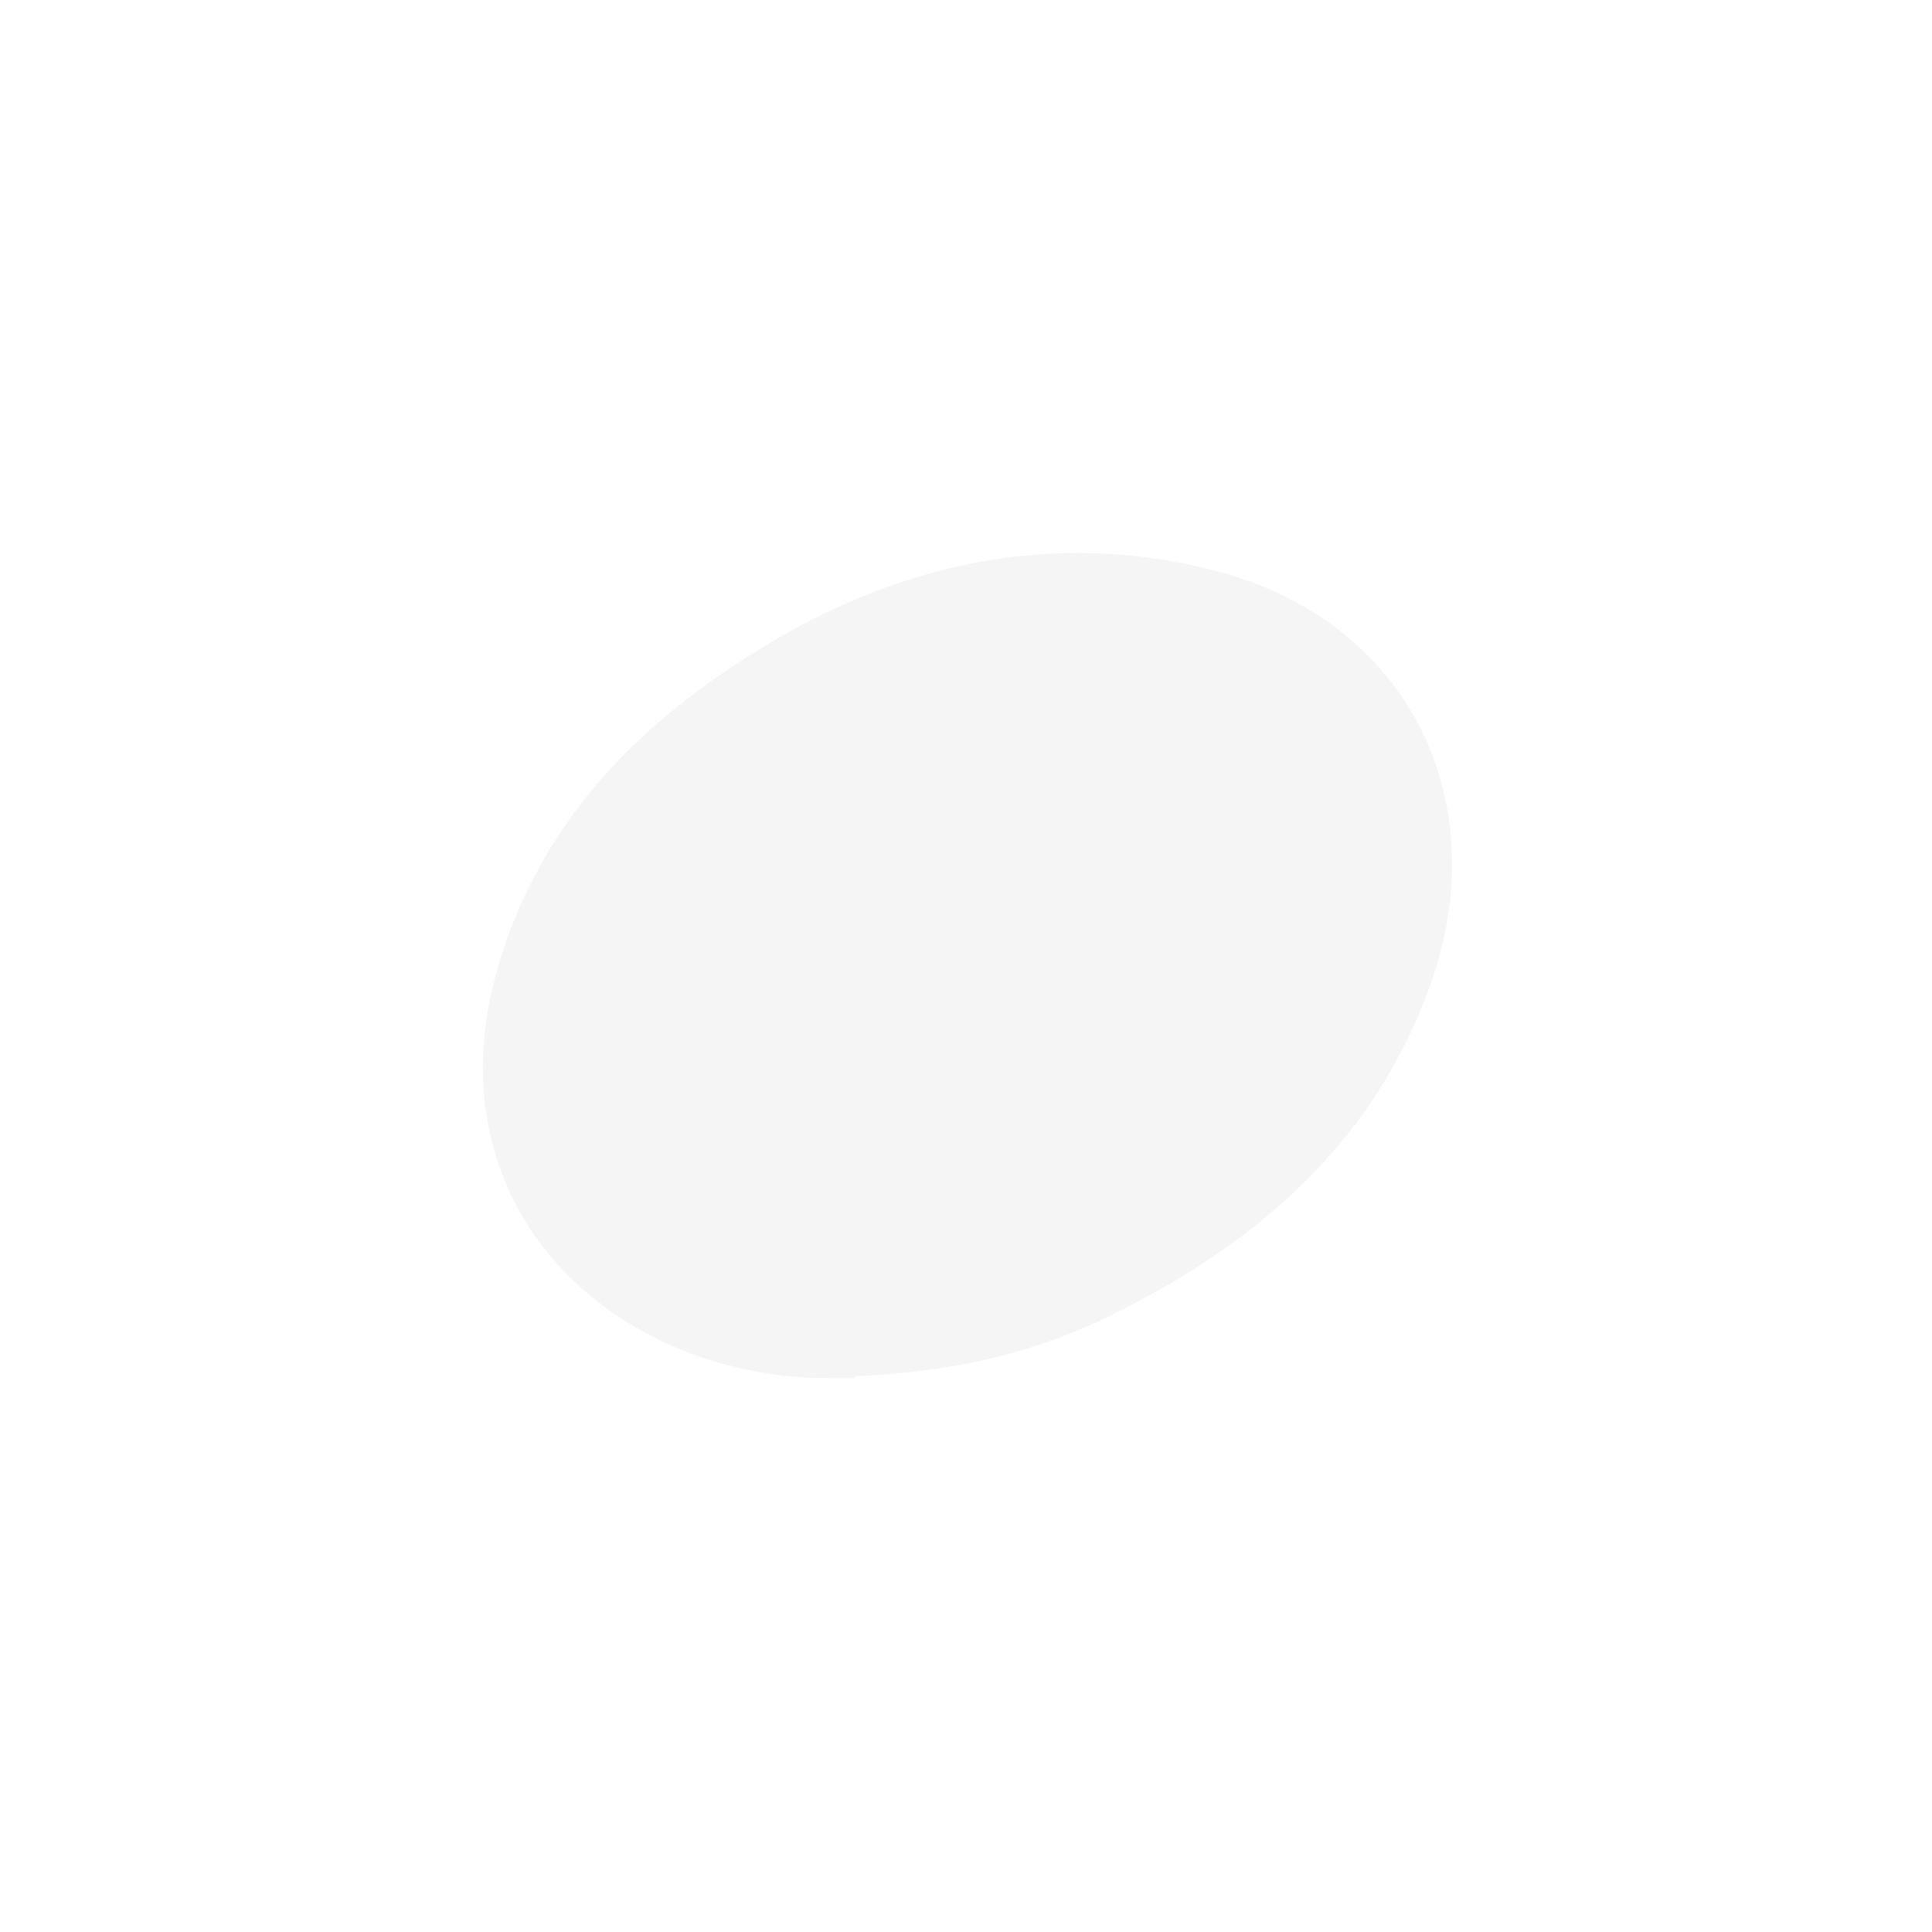
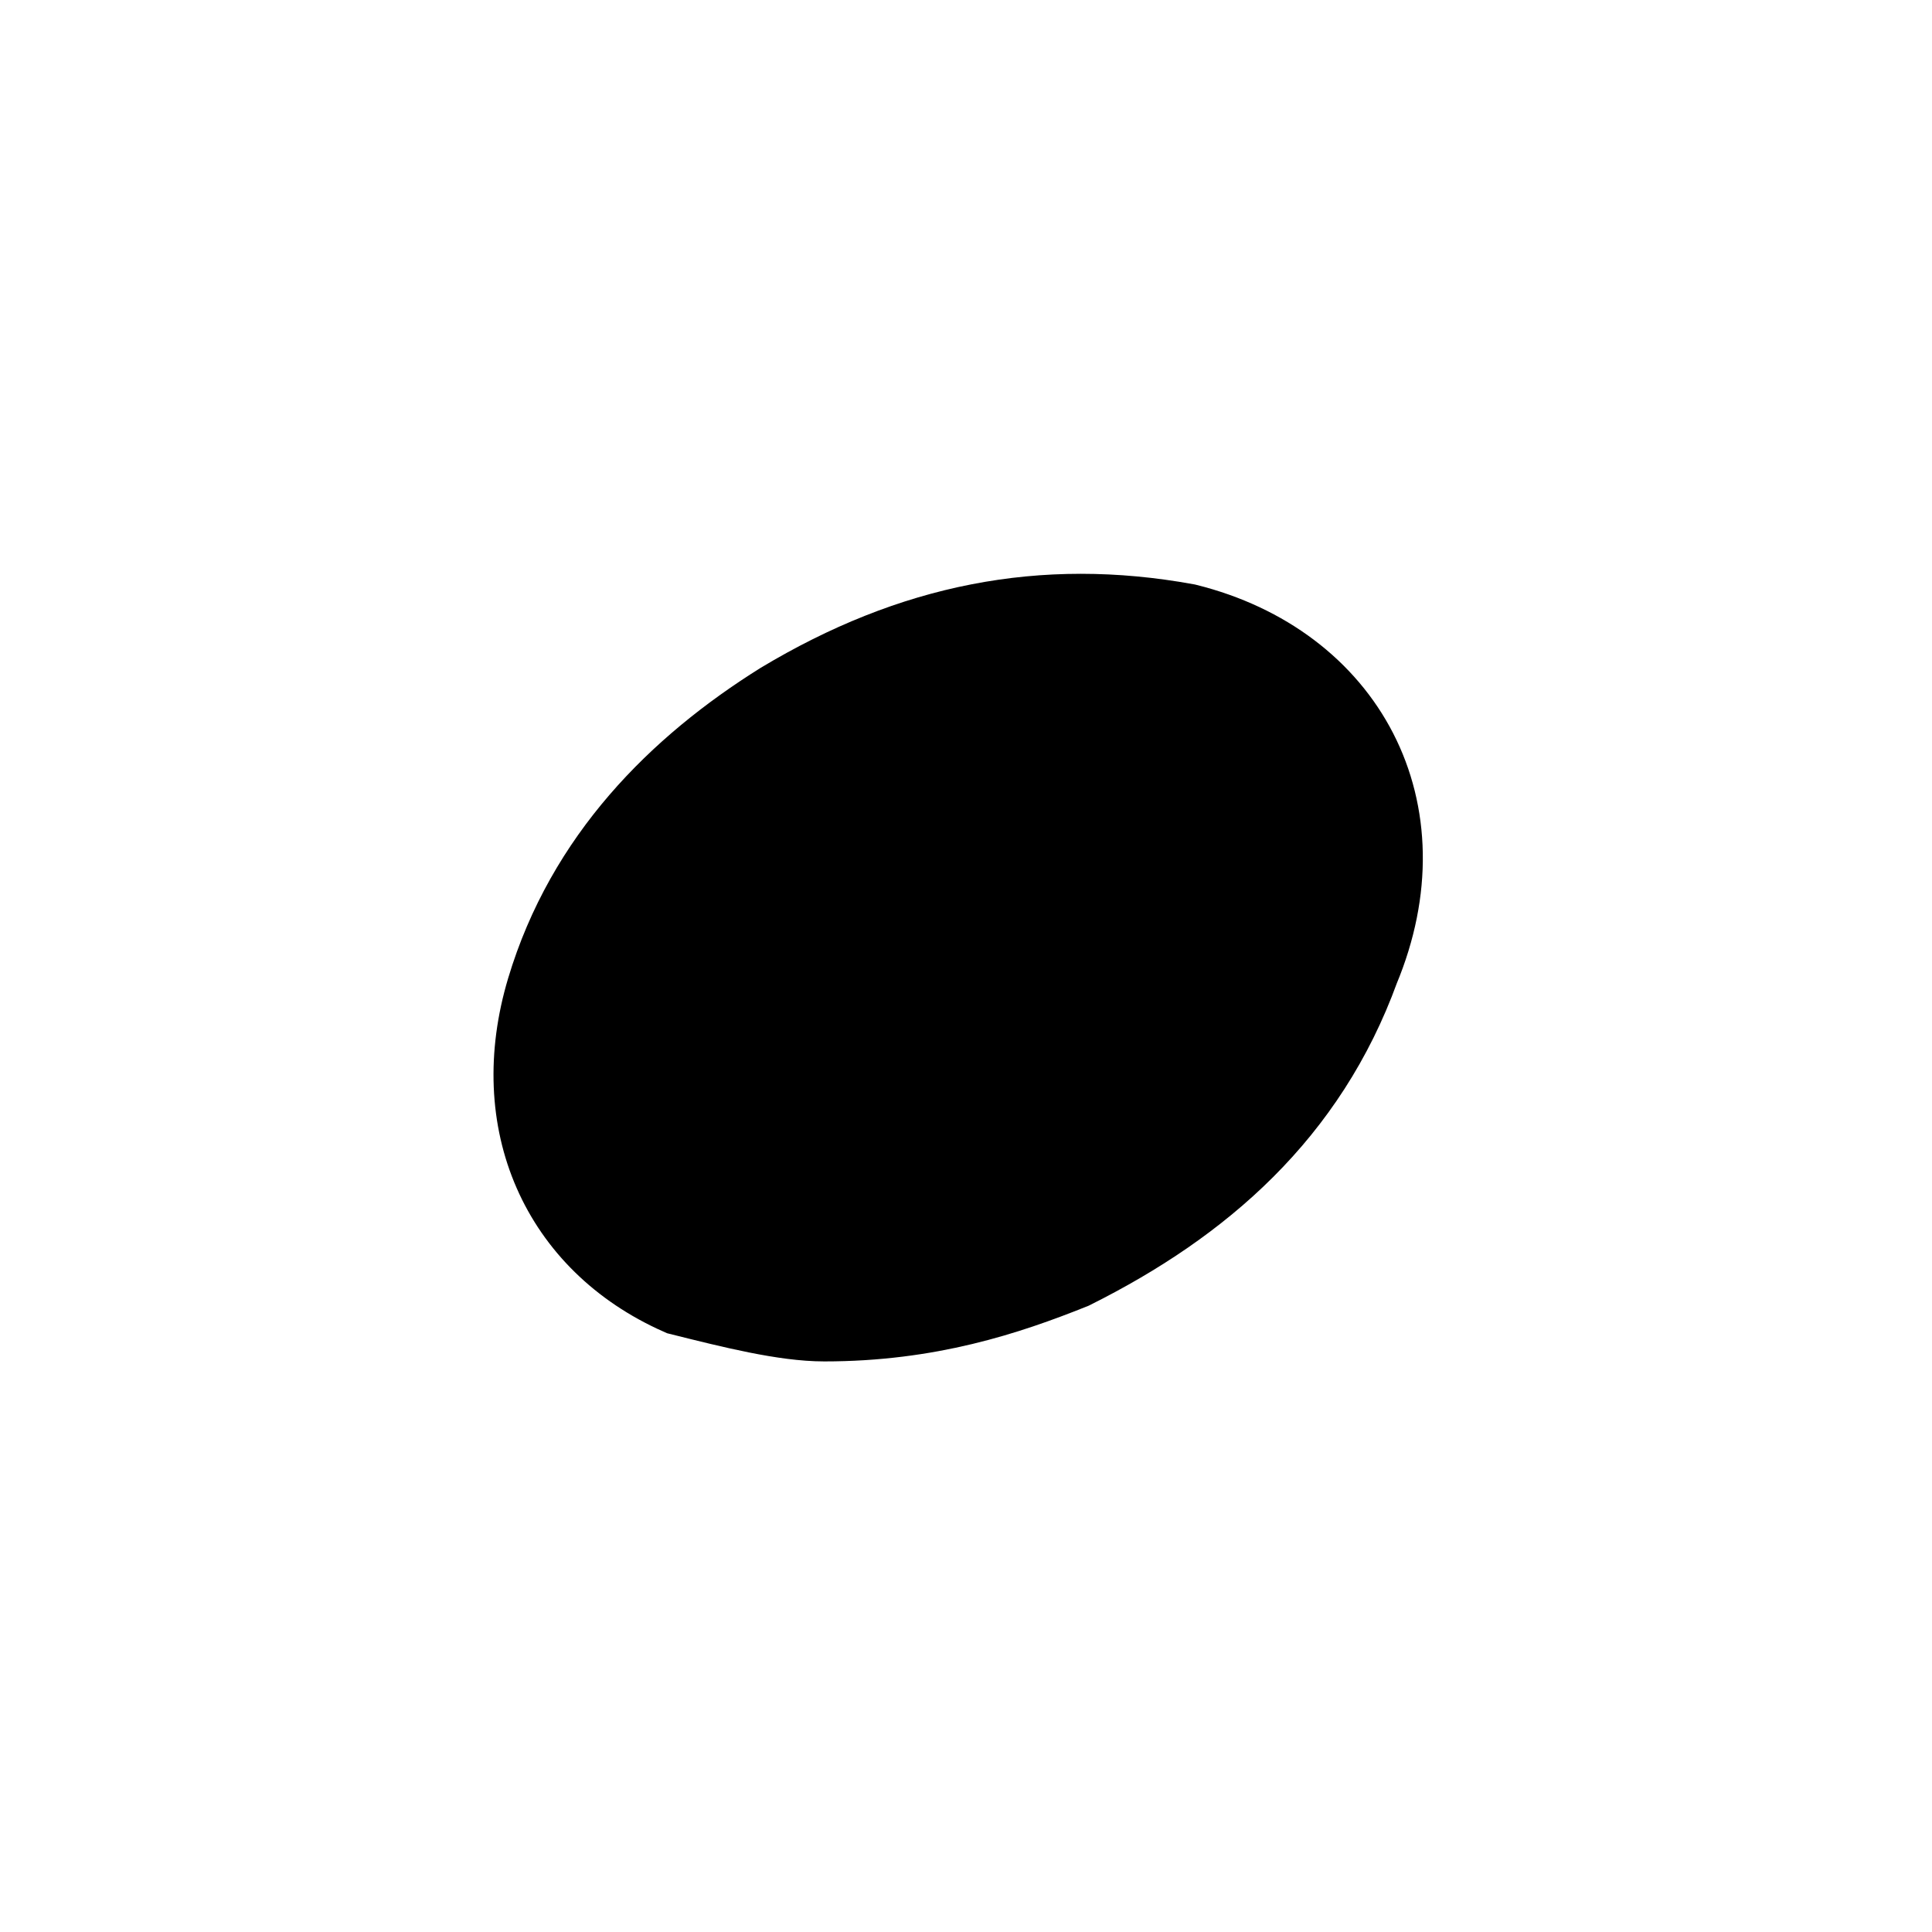
- <svg xmlns="http://www.w3.org/2000/svg" id="Layer_1" viewBox="0 0 15 15">
-   <path d="M6.42,10.2c-.29,0-.71-.06-1.09-.25-.89-.44-1.27-1.3-.99-2.28,.29-1.02,.98-1.69,1.83-2.21,.96-.59,2.01-.83,3.12-.55,1.21,.3,1.77,1.39,1.34,2.58-.4,1.11-1.24,1.79-2.24,2.28-.57,.28-1.19,.41-1.96,.42Z" fill="#f5f5f5" stroke="#f5f5f5" stroke-miterlimit="10" />
+ <svg xmlns="http://www.w3.org/2000/svg" version="1.1" id="Layer_1" x="0px" y="0px" viewBox="0 0 15 15" style="enable-background:new 0 0 15 15;" xml:space="preserve">
+   <style type="text/css">
+ 	.st0{stroke:#000000;stroke-width:0.74;stroke-miterlimit:10;}
+ </style>
+   <path class="st0" d="M6.4,10.2c-0.3,0-0.7-0.1-1.1-0.2c-0.9-0.4-1.3-1.3-1-2.3c0.3-1,1-1.7,1.8-2.2c1-0.6,2-0.8,3.1-0.6  c1.2,0.3,1.8,1.4,1.3,2.6c-0.4,1.1-1.2,1.8-2.2,2.3C7.8,10,7.2,10.2,6.4,10.2L6.4,10.2z" />
</svg>
